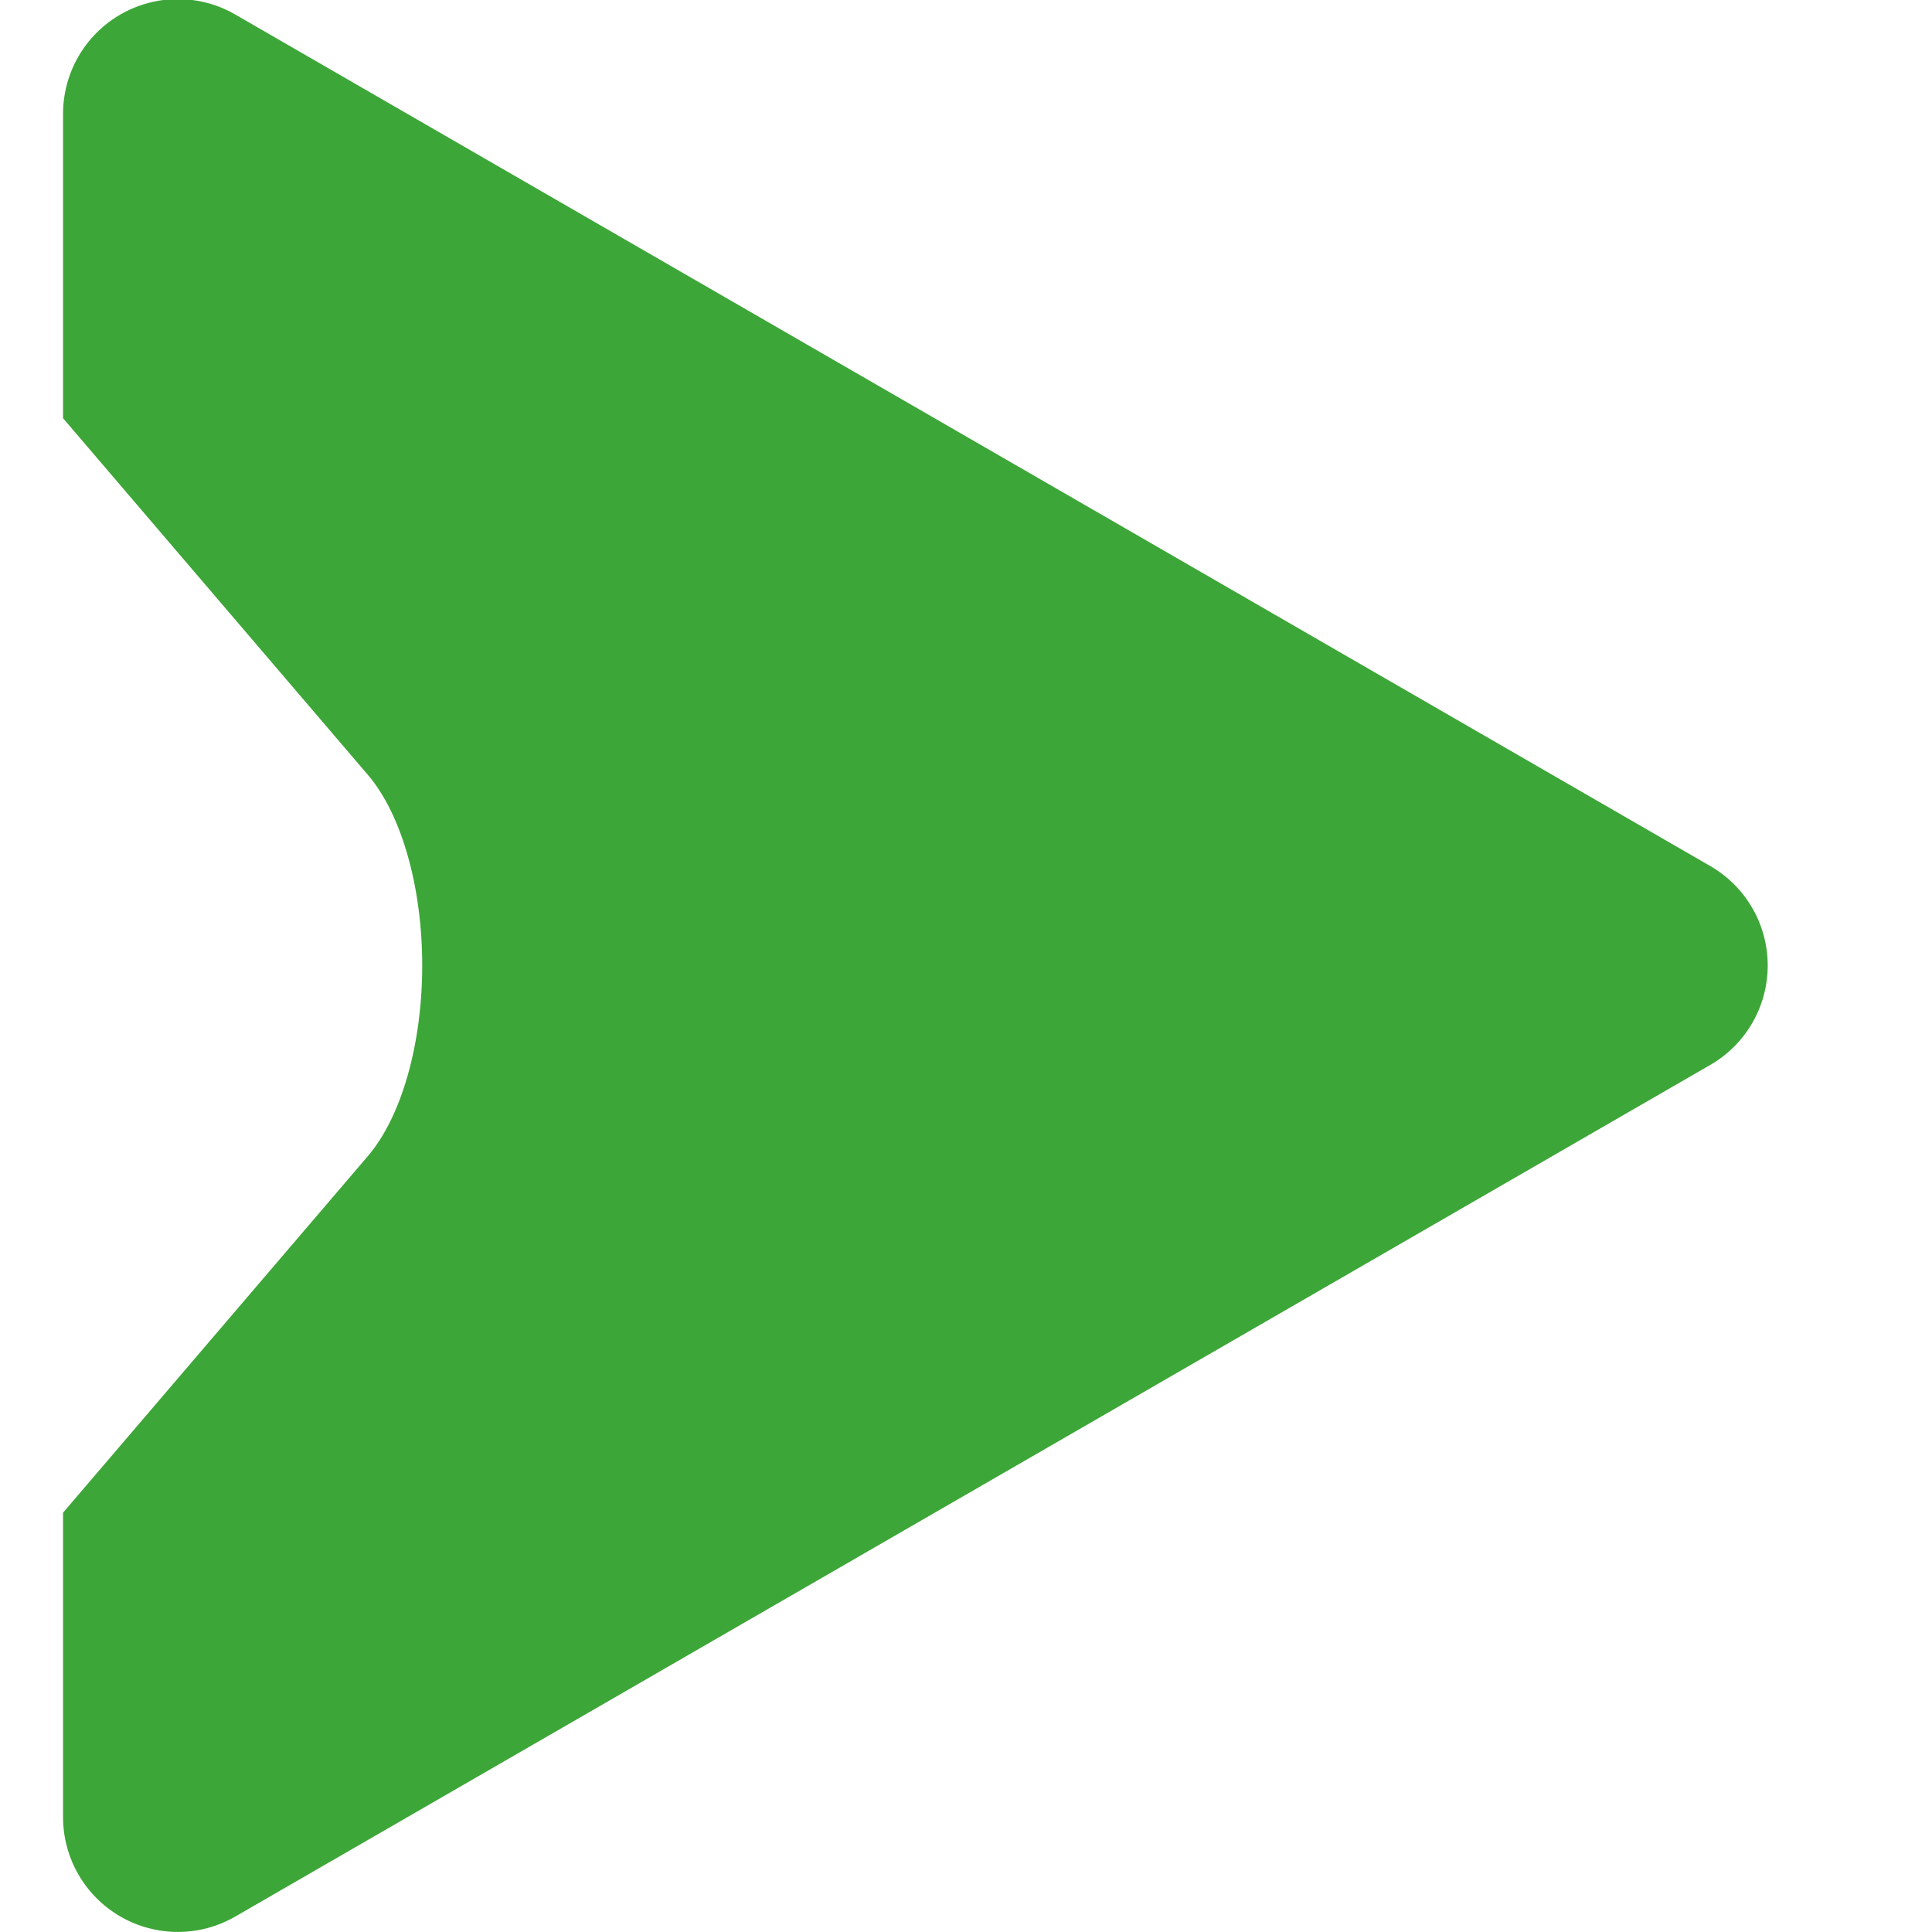
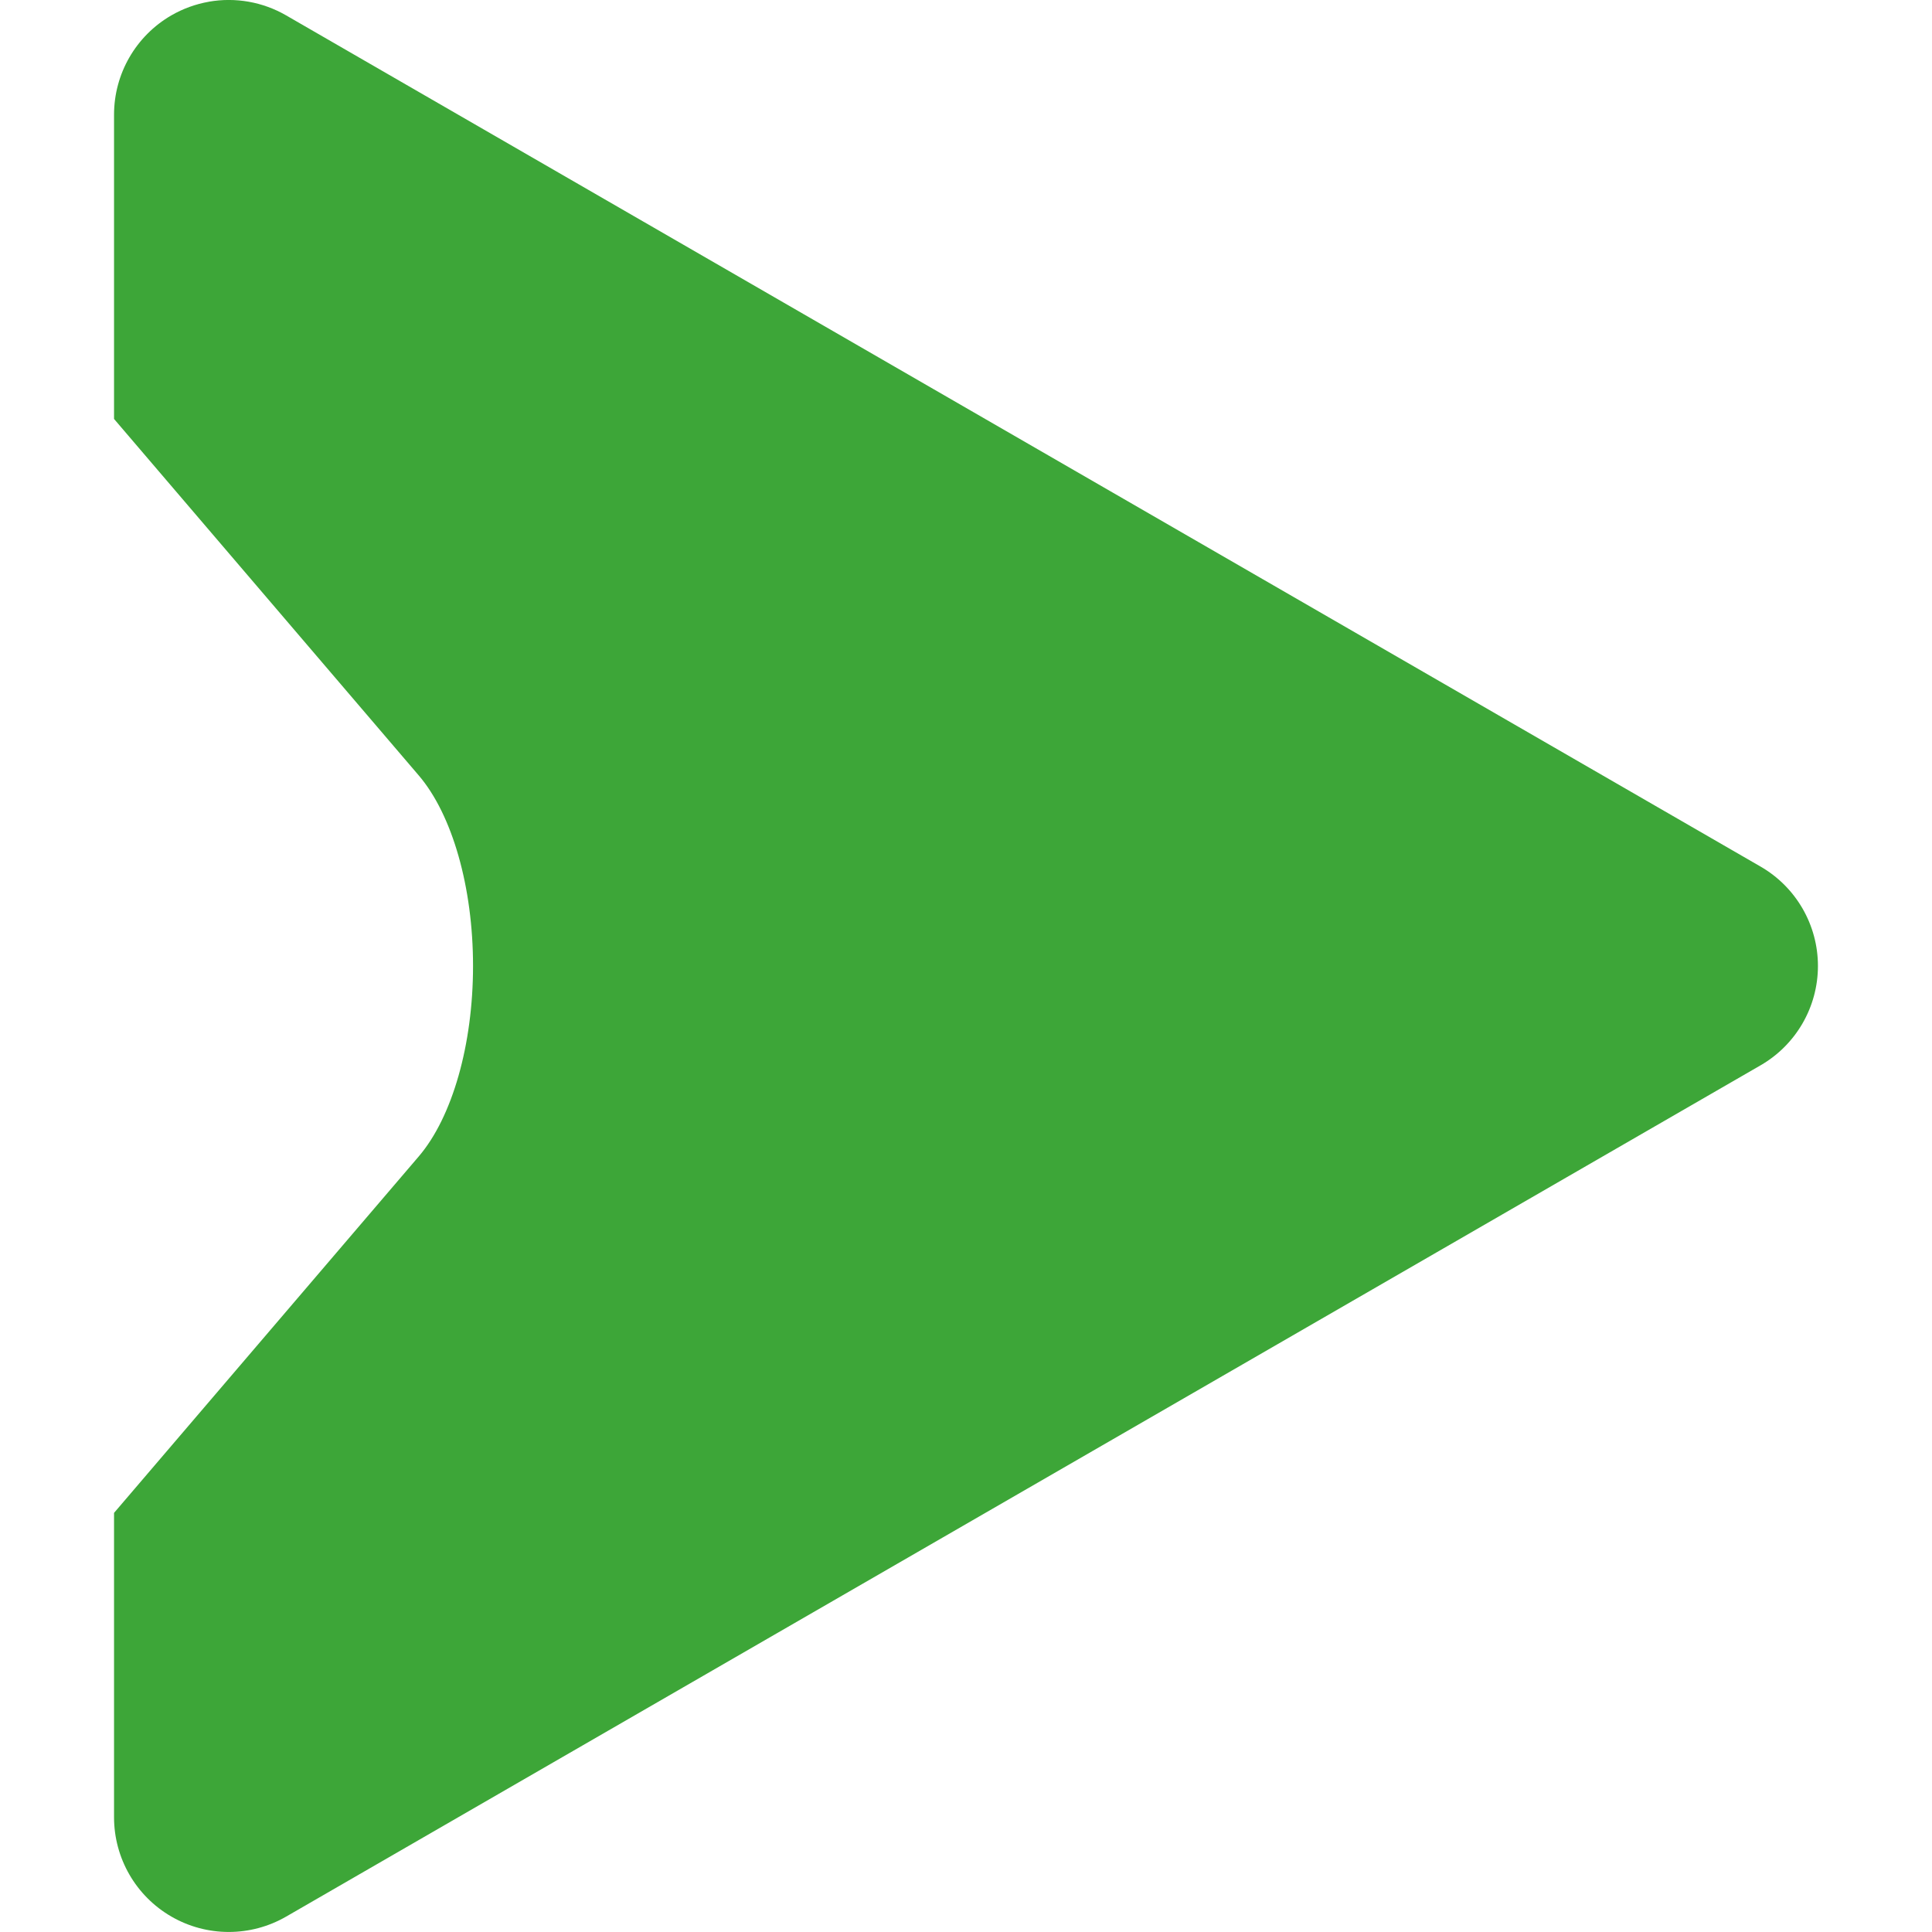
- <svg xmlns="http://www.w3.org/2000/svg" width="72" height="72" viewBox="0 0 72 72" version="1.1" xml:space="preserve" style="clip-rule:evenodd;fill-rule:evenodd;stroke-linejoin:round;stroke-miterlimit:2" id="svg21">
+ <svg xmlns="http://www.w3.org/2000/svg" width="42" height="42" viewBox="0 0 42 42" version="1.1" xml:space="preserve" style="clip-rule:evenodd;fill-rule:evenodd;stroke-linejoin:round;stroke-miterlimit:2" id="svg21">
  <defs id="defs21" />
-   <g id="path5-5-0-6" transform="matrix(1.131762,0,0,1.131762,-2358.372,-1740.211)" style="fill:#3da638;fill-opacity:1;stroke-width:0.569">
+   <g id="path5-5-0-6" transform="matrix(0.6598988,0,0,0.6598988,-1373.992,-1014.649)" style="fill:#3da638;fill-opacity:1;stroke-width:0.569">
    <path id="path6-8-2-8" style="color:#000000;fill:#3da638;fill-opacity:1;stroke-width:0.569;stroke-linecap:round;stroke-linejoin:round;-inkscape-stroke:none;paint-order:stroke fill markers" d="m 2089.006,1537.64 a 3.78,3.78 0 0 0 -1.236,0.449 3.78,3.78 0 0 0 -1.888,3.272 v 10.023 l 10.039,11.745 a 3.576,7.246 0 0 1 0,12.549 l -10.039,11.744 v 10.026 a 3.78,3.78 0 0 0 5.667,3.275 l 48.574,-28.045 a 3.78,3.78 0 0 0 0,-6.548 l -48.574,-28.042 a 3.78,3.78 0 0 0 -2.544,-0.449 z" />
  </g>
</svg>
